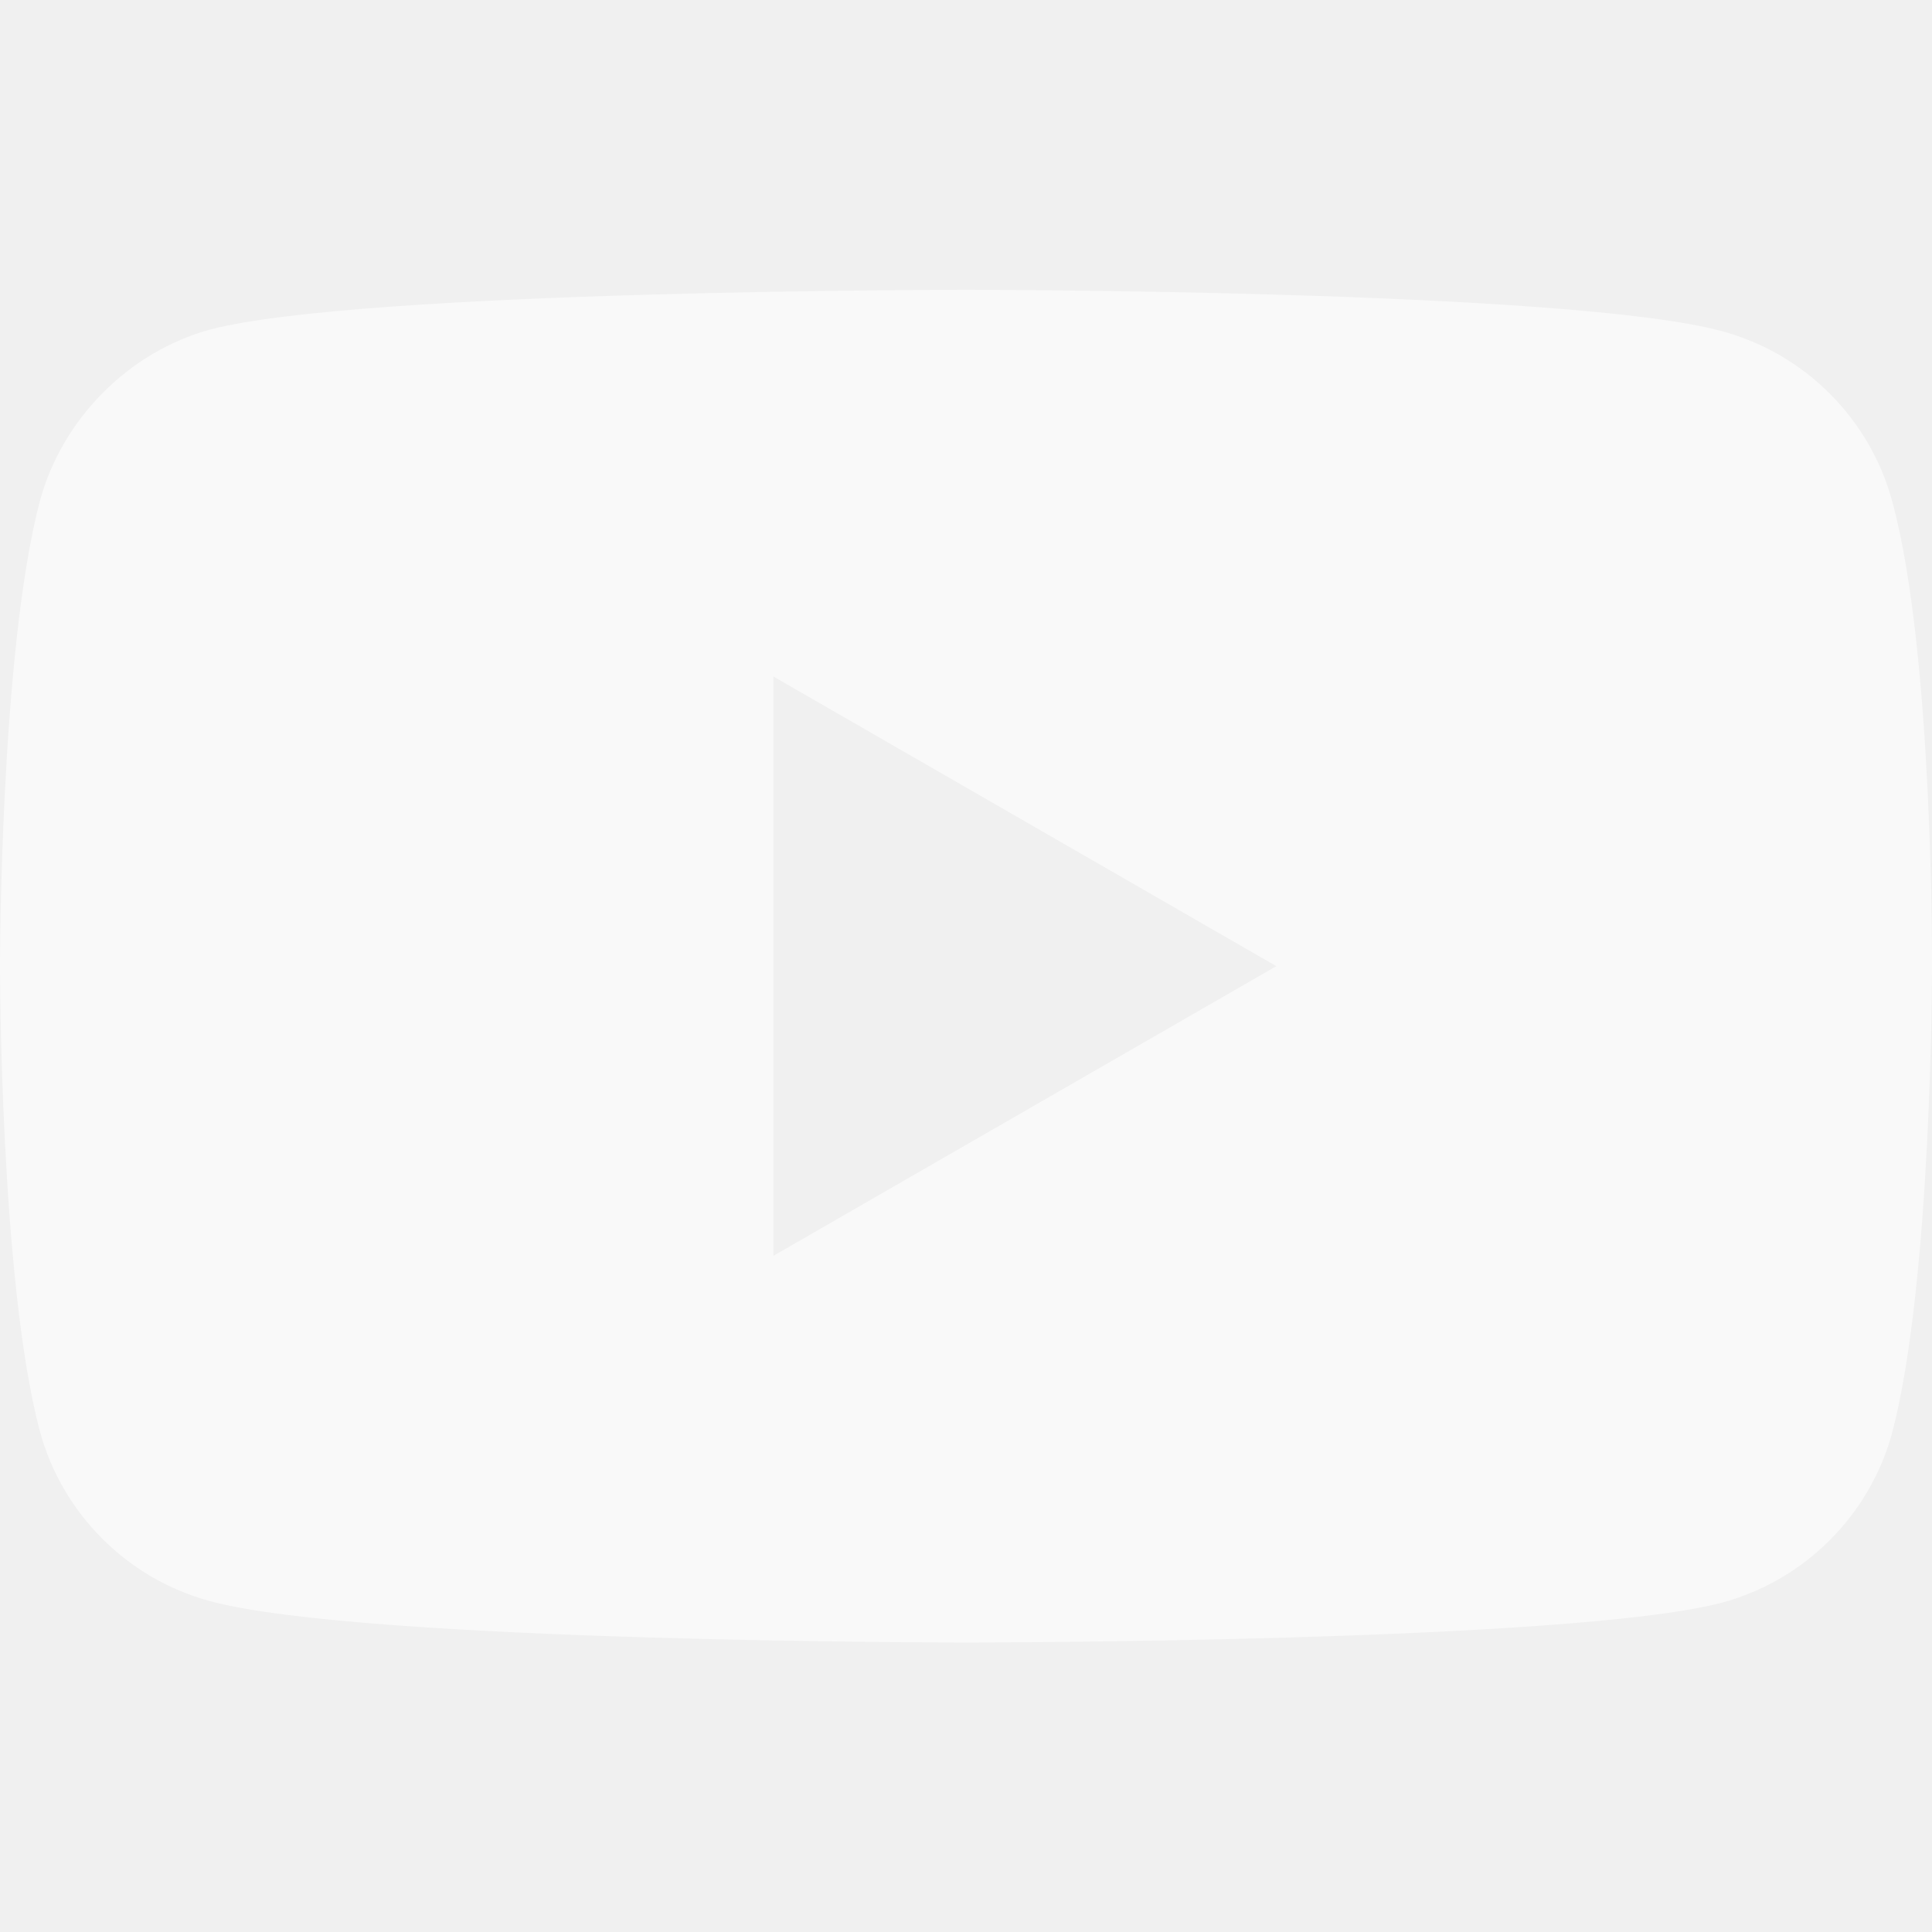
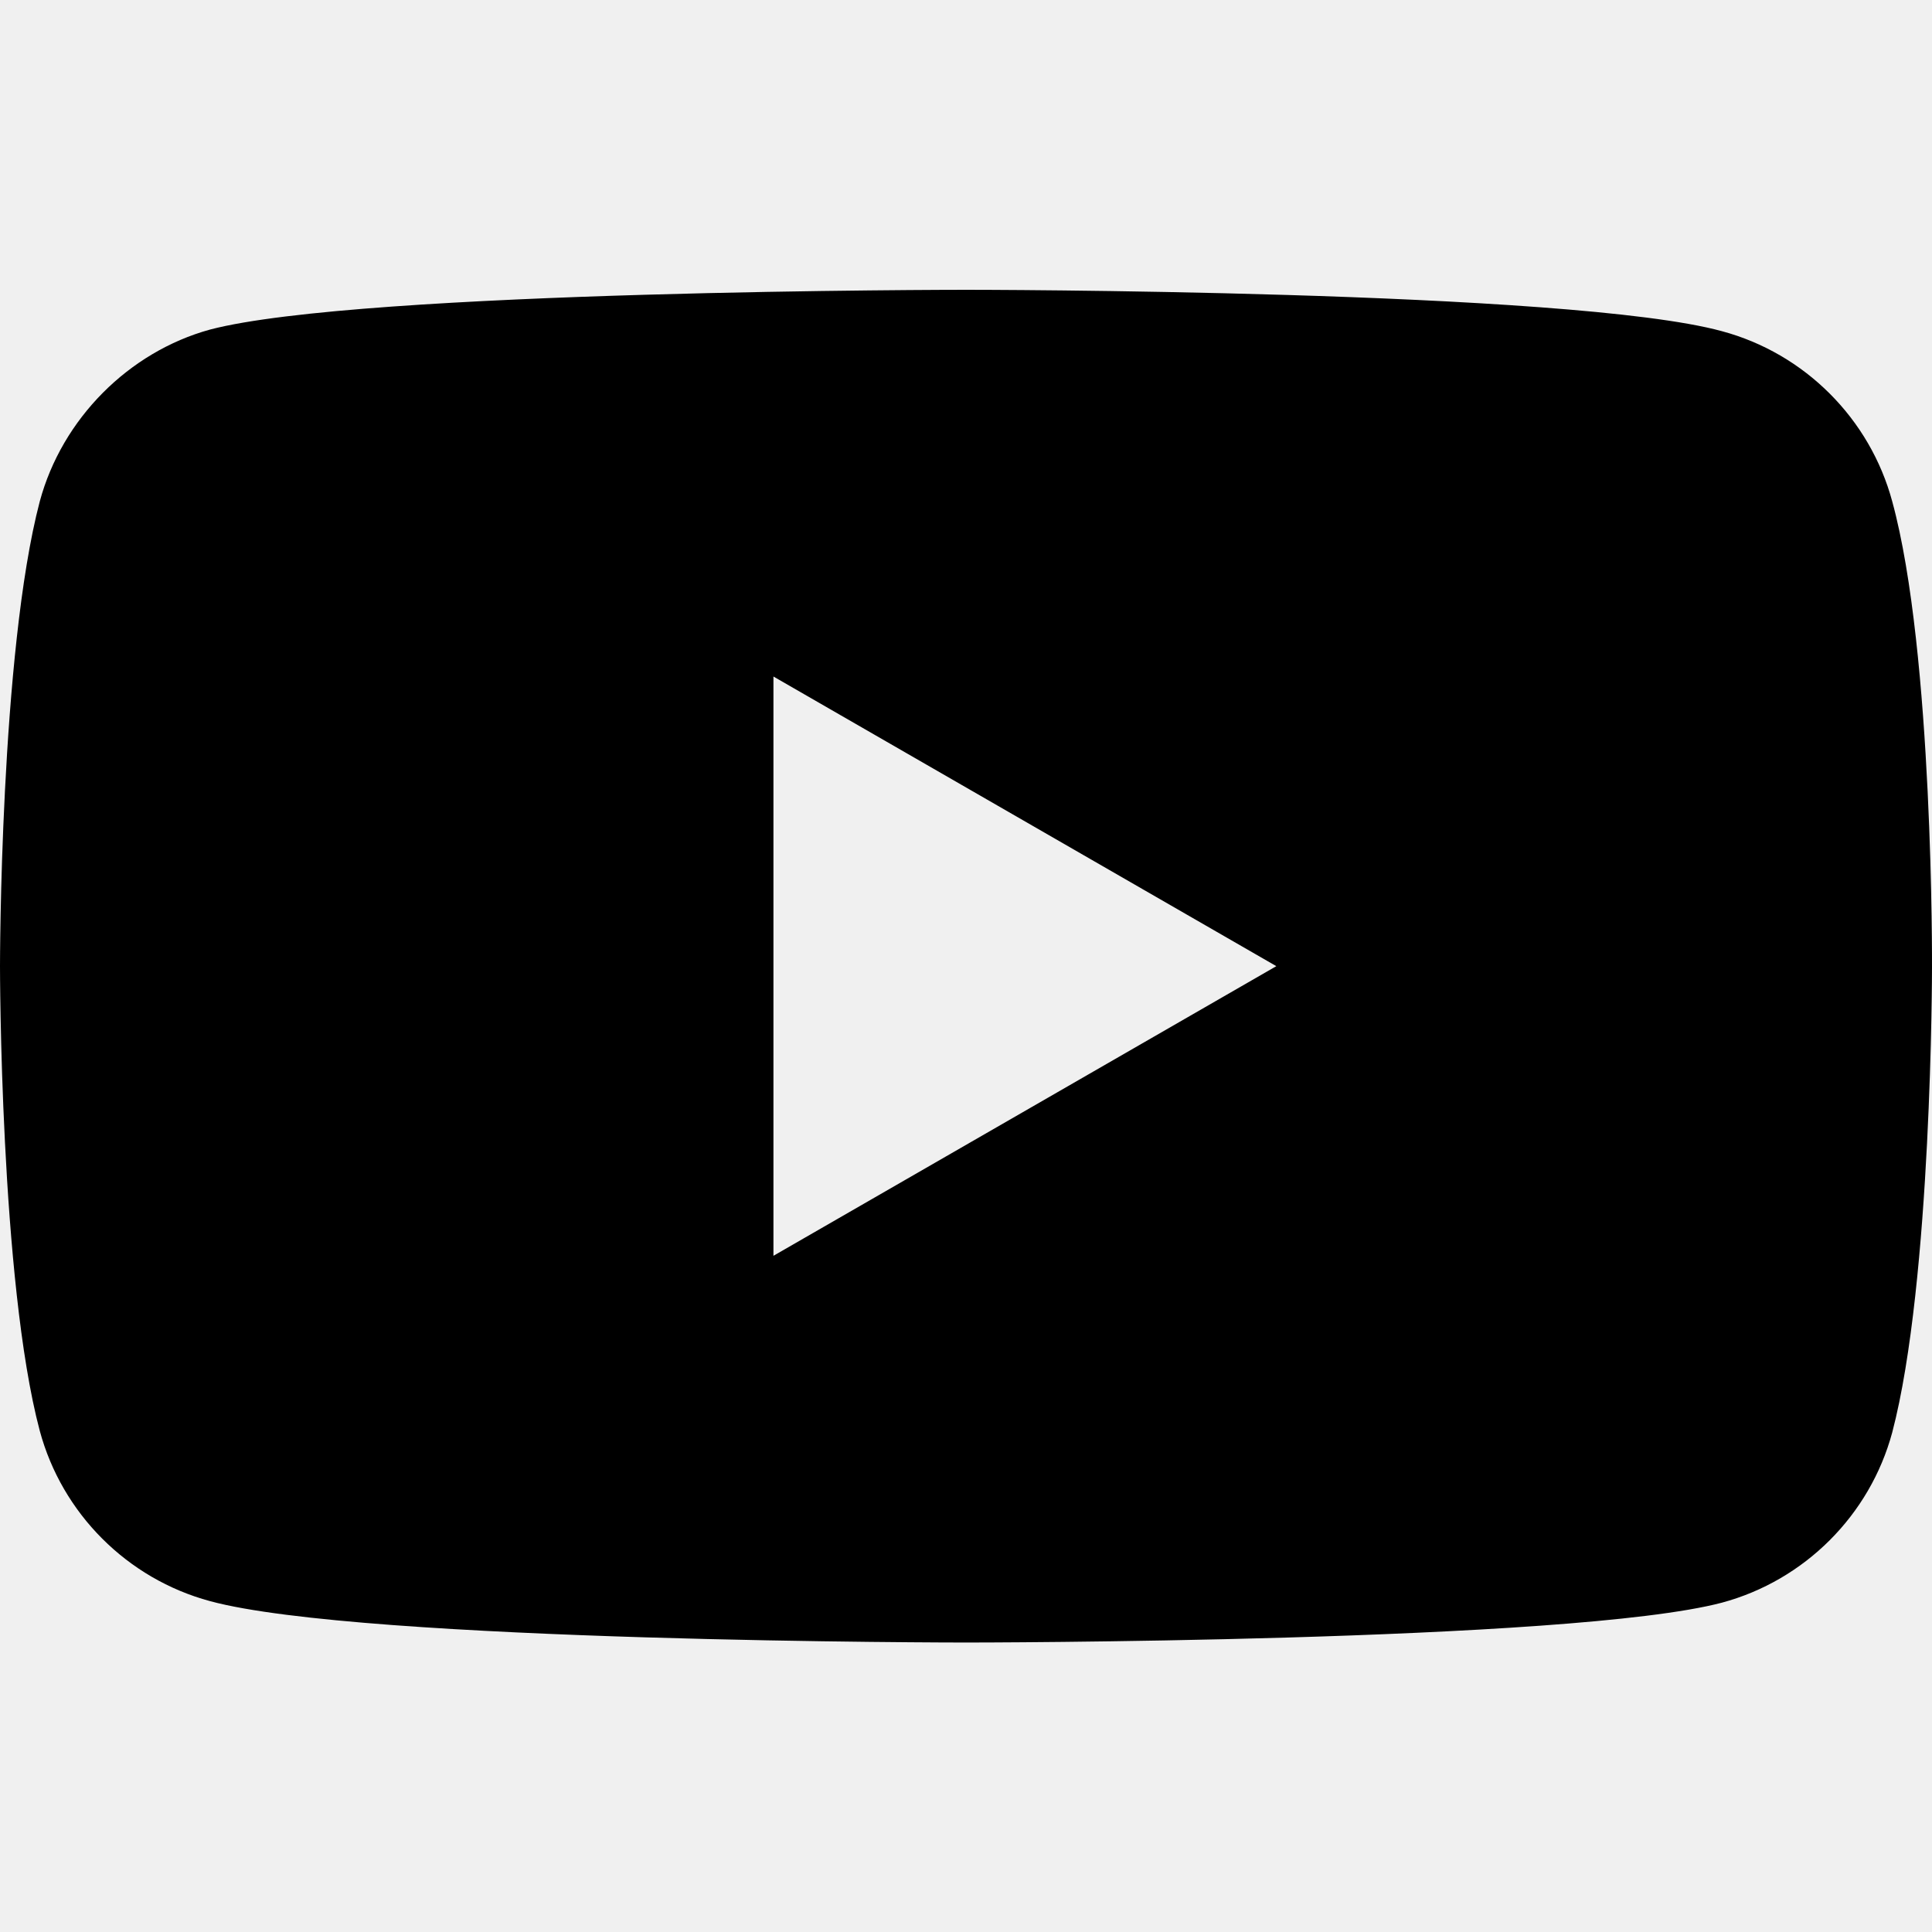
- <svg xmlns="http://www.w3.org/2000/svg" width="24" height="24" viewBox="0 0 24 24" fill="none">
-   <g opacity="0.6">
-     <path fill-rule="evenodd" clip-rule="evenodd" d="M21.39 4.114C22.418 4.39 23.229 5.201 23.506 6.229C24.02 8.107 24 12.021 24 12.021C24 12.021 24 15.916 23.506 17.794C23.229 18.822 22.418 19.632 21.39 19.909C19.512 20.404 12 20.404 12 20.404C12 20.404 4.507 20.404 2.61 19.89C1.581 19.613 0.771 18.802 0.494 17.774C0 15.916 0 12.002 0 12.002C0 12.002 0 8.107 0.494 6.229C0.771 5.201 1.601 4.371 2.609 4.094C4.488 3.6 12 3.6 12 3.6C12 3.6 19.512 3.6 21.39 4.114ZM15.855 12.002L9.608 15.6V8.404L15.855 12.002Z" fill="white" />
+ <svg xmlns="http://www.w3.org/2000/svg" width="24" height="24" viewBox="0 0 24 24">
+   <g>
+     <path fill-rule="evenodd" clip-rule="evenodd" d="M21.39 4.114C22.418 4.39 23.229 5.201 23.506 6.229C24.02 8.107 24 12.021 24 12.021C24 12.021 24 15.916 23.506 17.794C23.229 18.822 22.418 19.632 21.39 19.909C19.512 20.404 12 20.404 12 20.404C12 20.404 4.507 20.404 2.61 19.89C1.581 19.613 0.771 18.802 0.494 17.774C0 15.916 0 12.002 0 12.002C0 12.002 0 8.107 0.494 6.229C0.771 5.201 1.601 4.371 2.609 4.094C4.488 3.6 12 3.6 12 3.6C12 3.6 19.512 3.6 21.39 4.114ZM15.855 12.002L9.608 15.6V8.404L15.855 12.002Z" />
  </g>
</svg>
